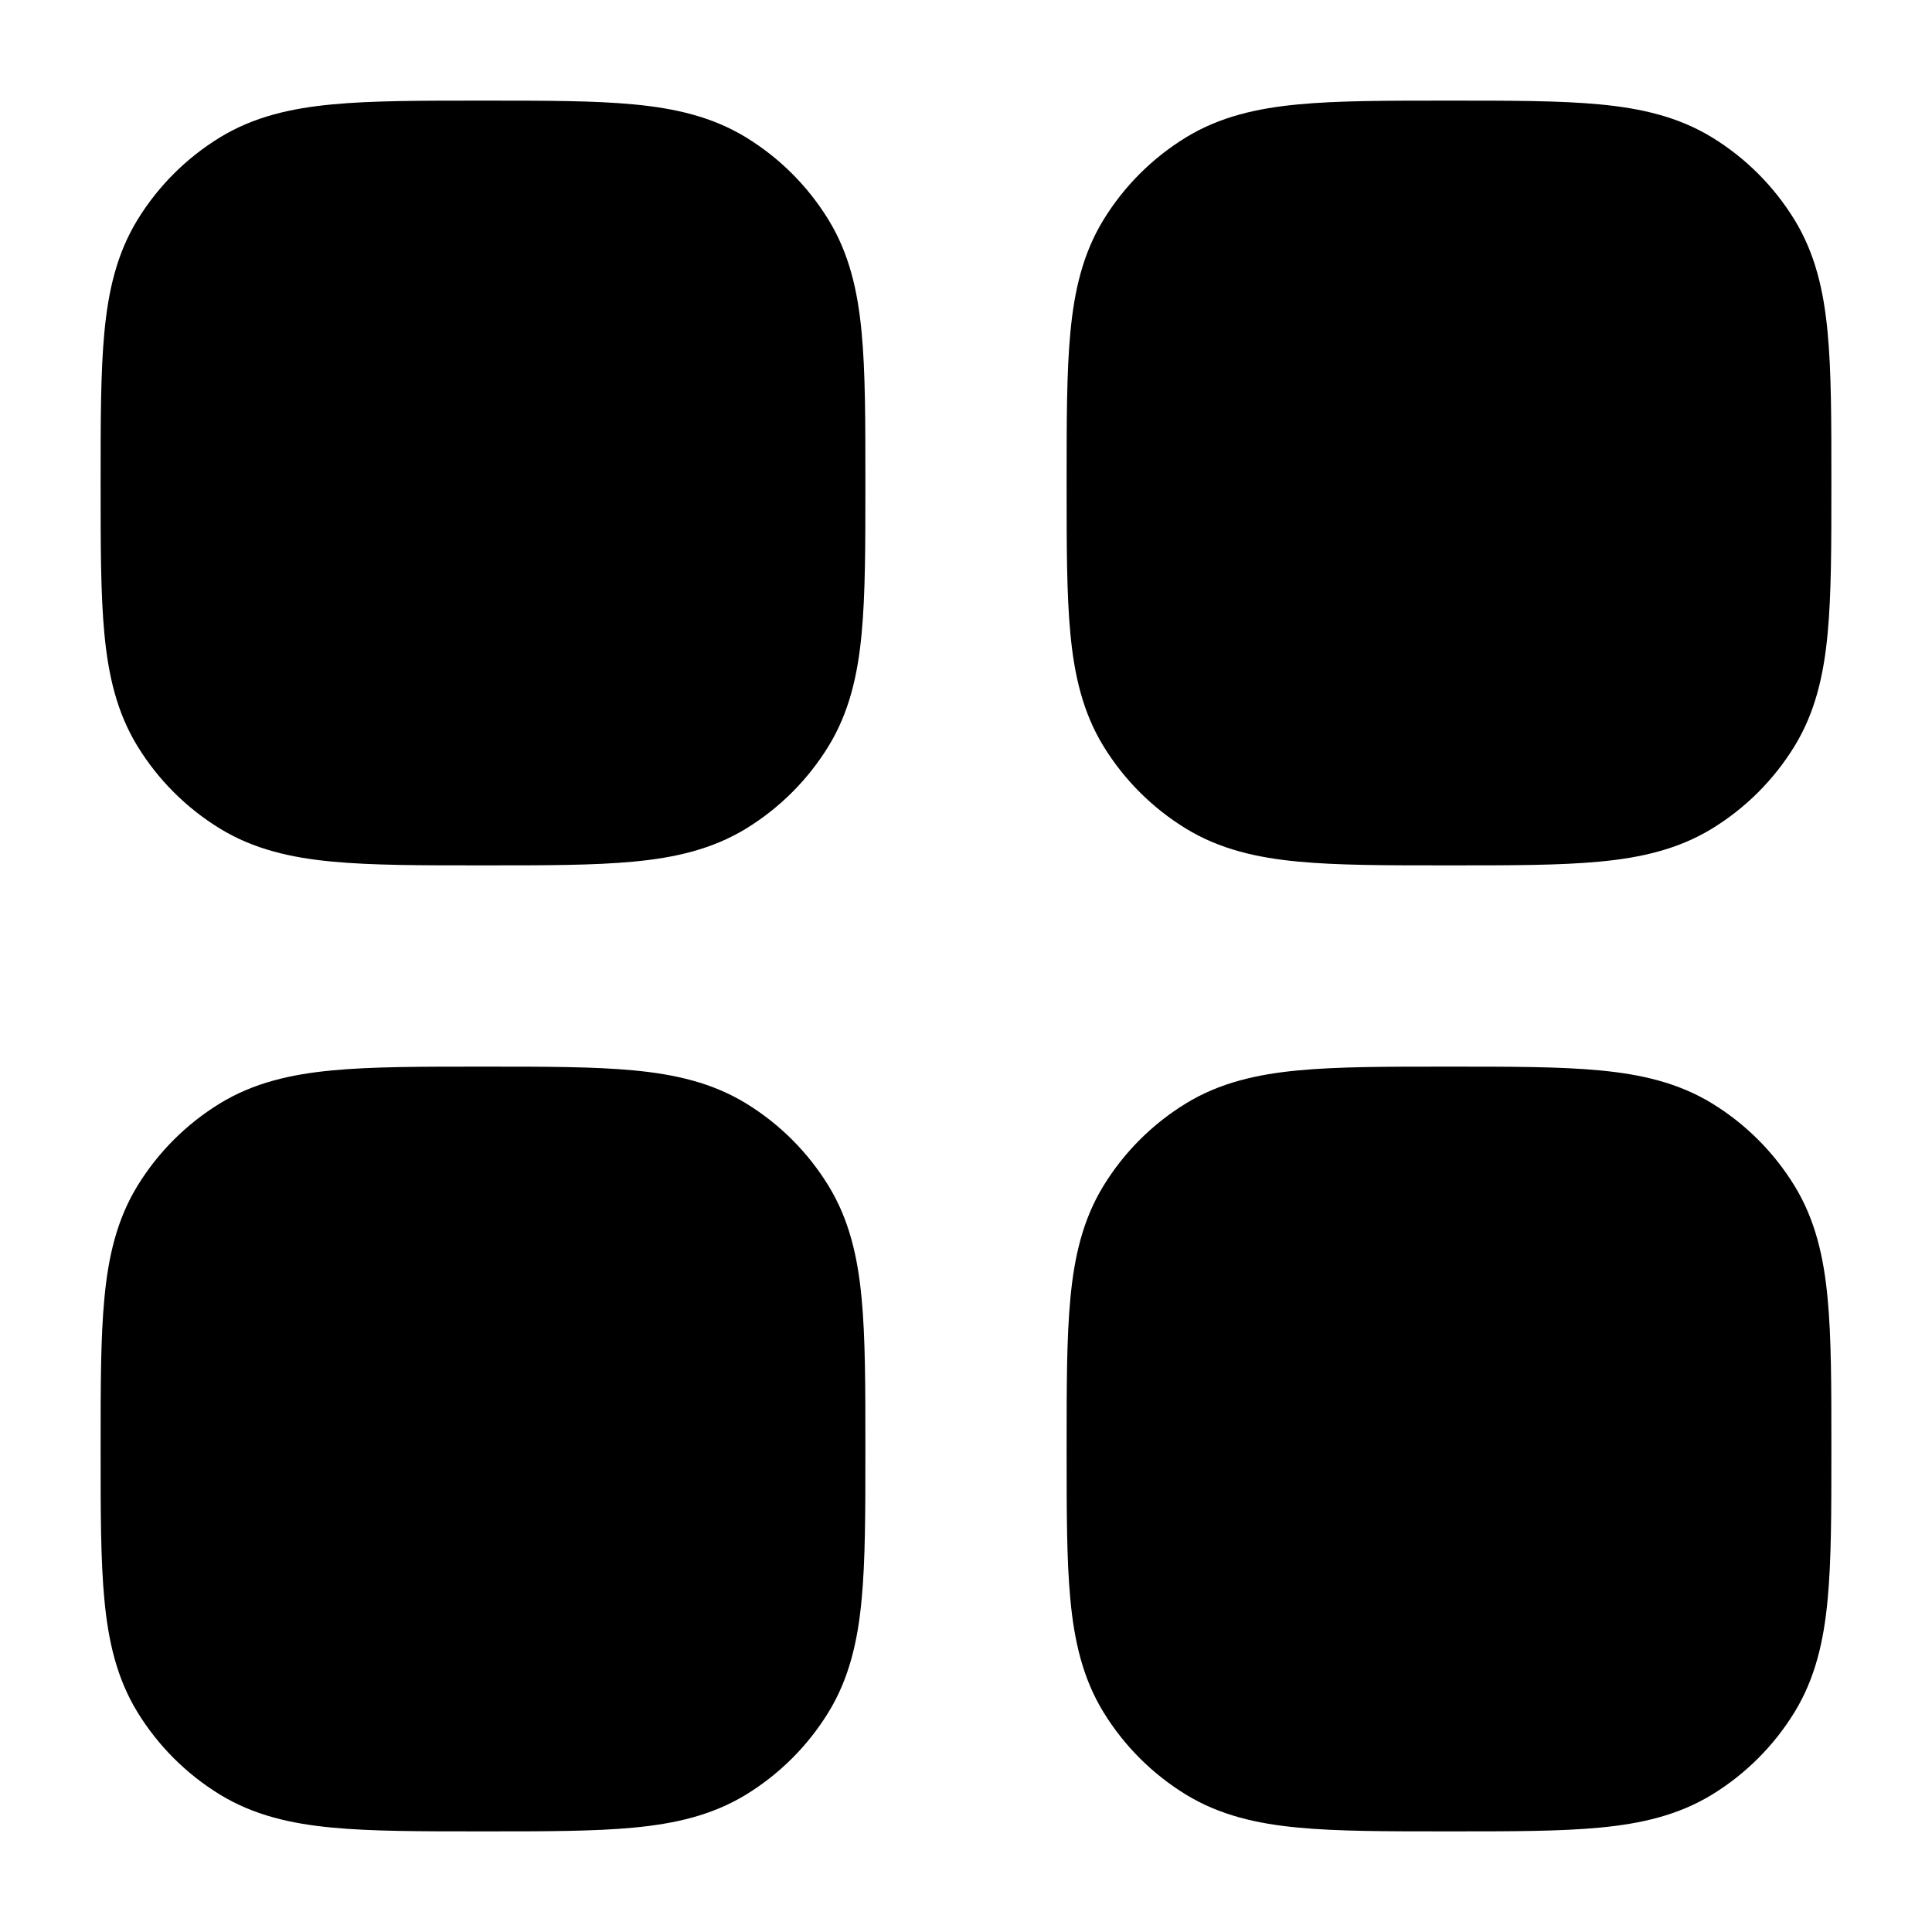
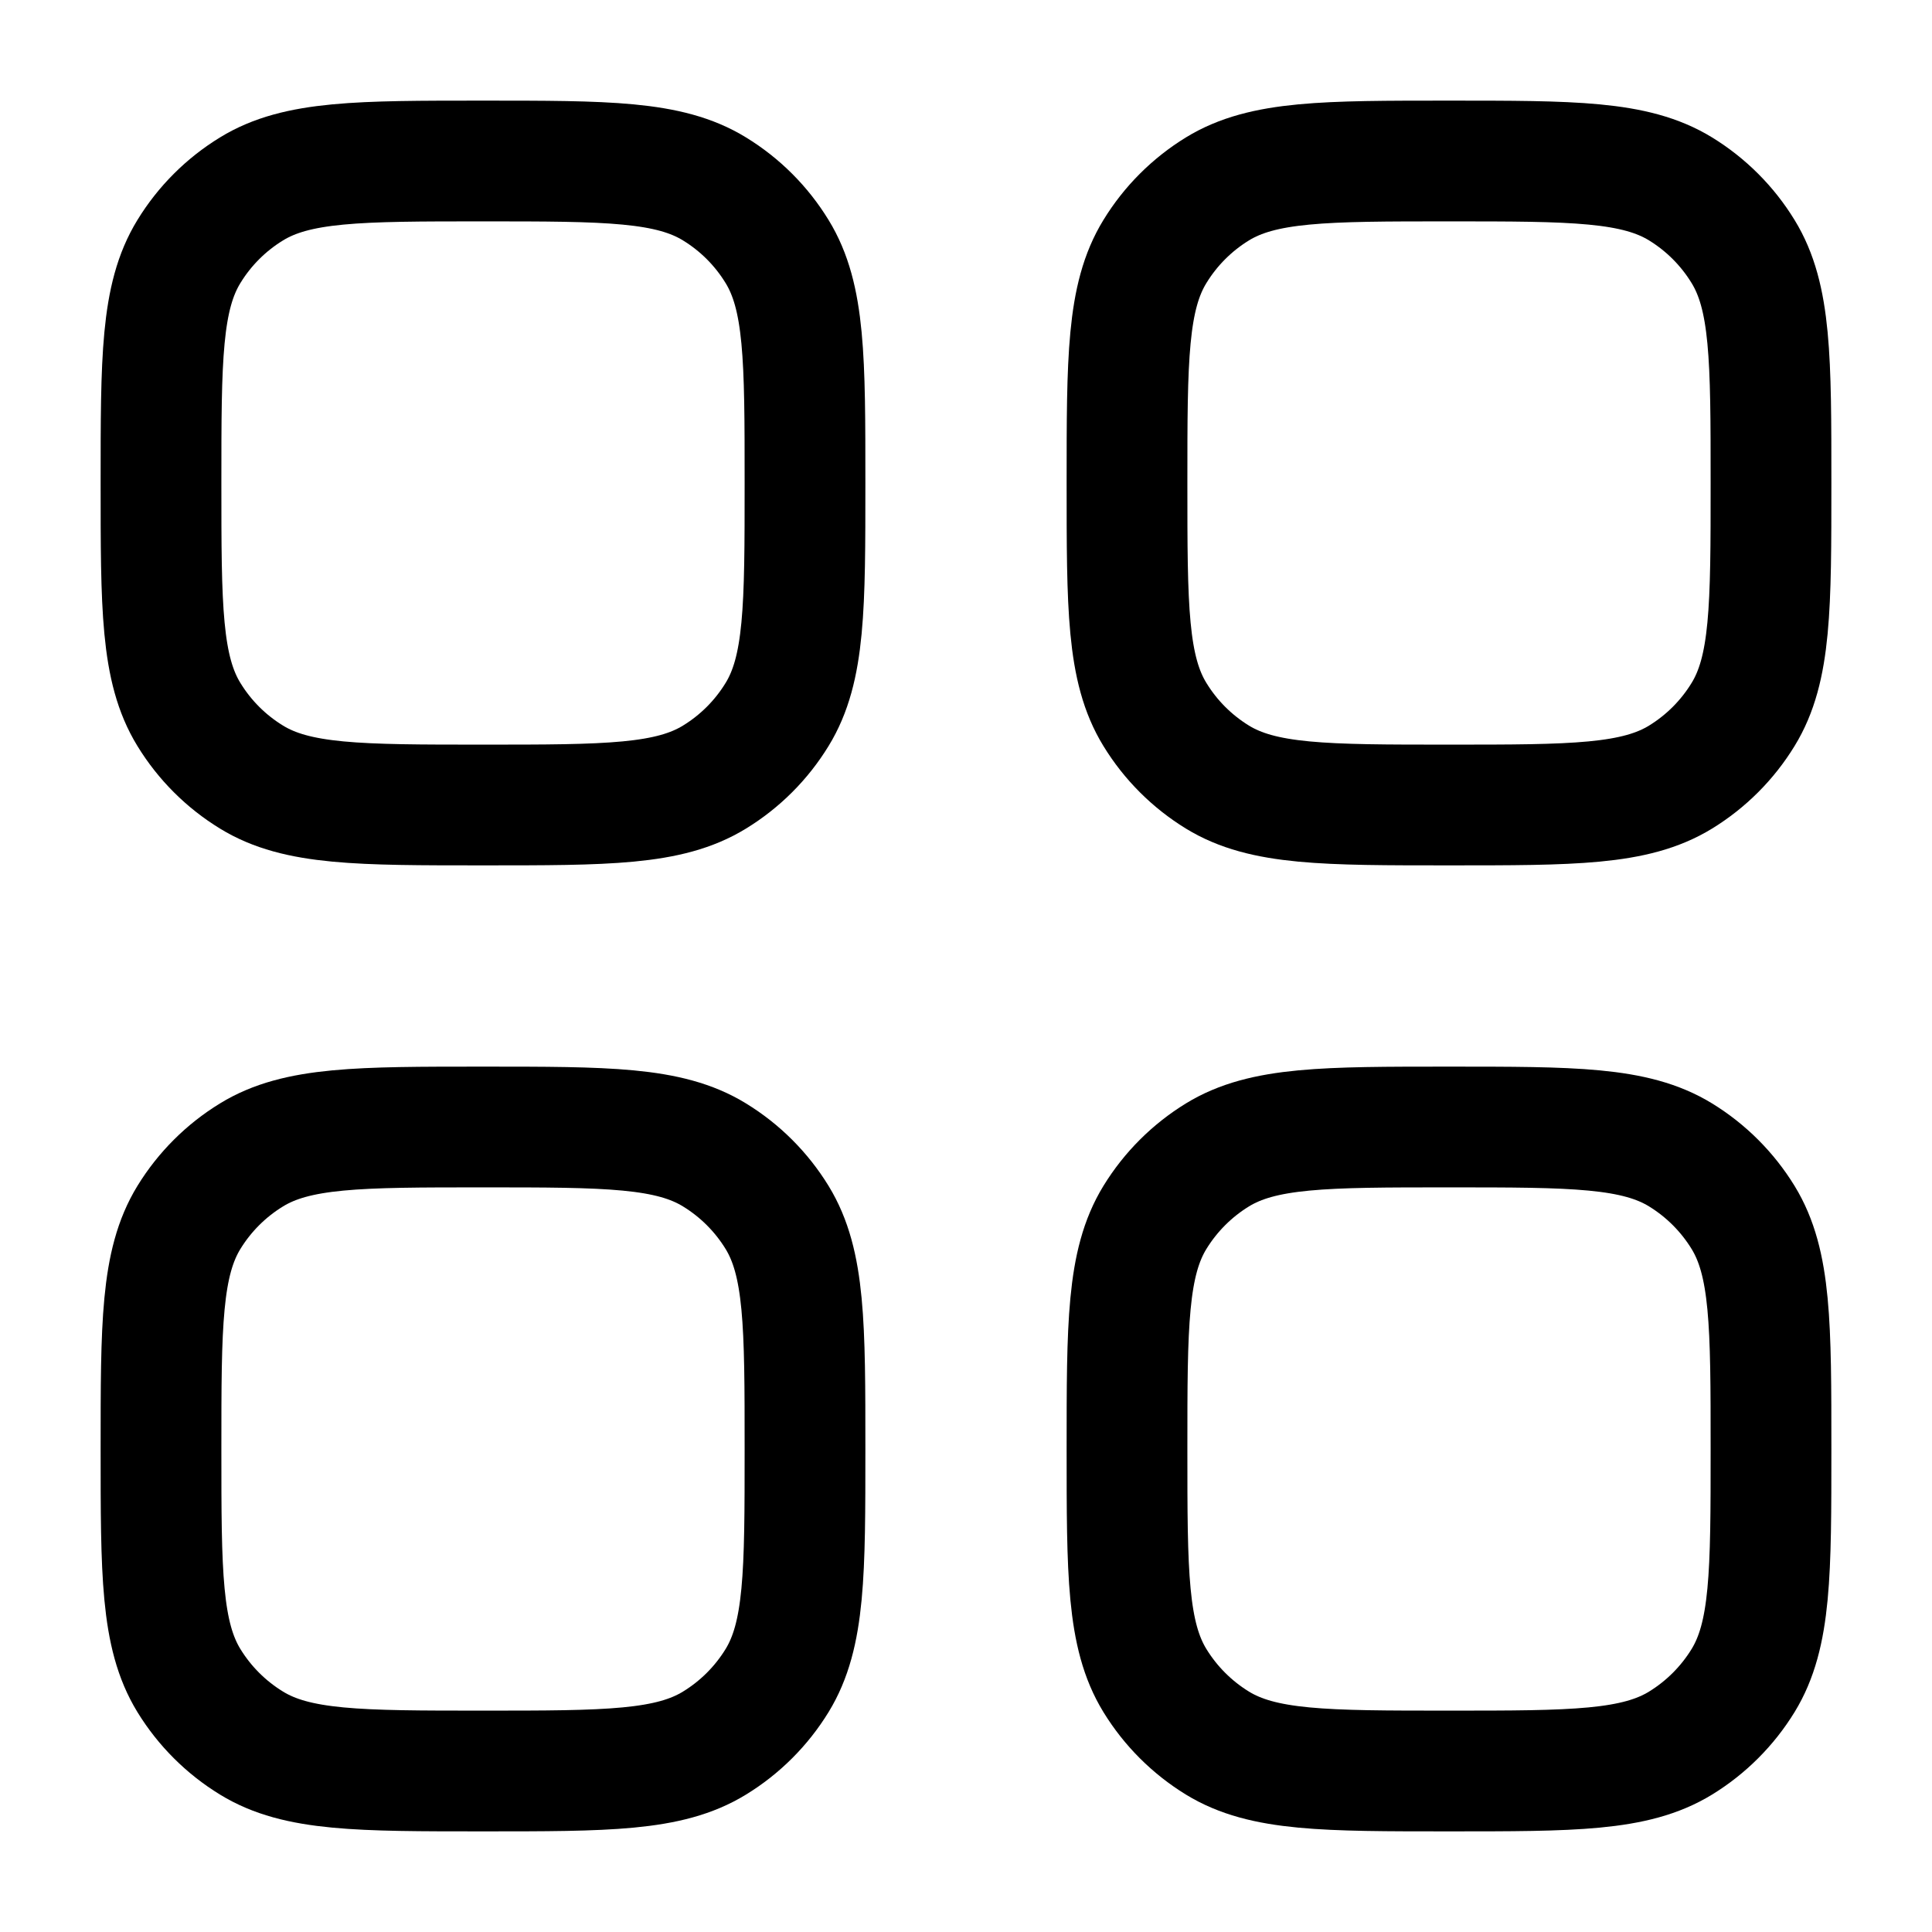
- <svg xmlns="http://www.w3.org/2000/svg" viewBox="0 0 24 24" fill="none">
-   <path d="M6.037 1.25C6.776 1.25 7.383 1.25 7.875 1.297C8.385 1.345 8.848 1.45 9.268 1.707C9.686 1.963 10.037 2.314 10.293 2.732C10.55 3.152 10.655 3.615 10.703 4.125C10.75 4.617 10.75 5.224 10.75 5.963V5.963V6.037V6.037C10.75 6.776 10.75 7.383 10.703 7.875C10.655 8.385 10.55 8.848 10.293 9.268C10.037 9.686 9.686 10.037 9.268 10.293C8.848 10.55 8.385 10.655 7.875 10.703C7.383 10.75 6.776 10.75 6.037 10.75H6.037H5.963H5.963C5.224 10.75 4.617 10.75 4.125 10.703C3.615 10.655 3.152 10.55 2.732 10.293C2.314 10.037 1.963 9.686 1.707 9.268C1.45 8.848 1.345 8.385 1.297 7.875C1.25 7.383 1.25 6.776 1.25 6.037V6.037V5.963V5.963C1.25 5.224 1.25 4.617 1.297 4.125C1.345 3.615 1.45 3.152 1.707 2.732C1.963 2.314 2.314 1.963 2.732 1.707C3.152 1.45 3.615 1.345 4.125 1.297C4.617 1.25 5.224 1.25 5.963 1.25H5.963H6.037H6.037Z" fill="currentColor" />
-   <path d="M6.037 13.25C6.776 13.25 7.383 13.25 7.875 13.297C8.385 13.345 8.848 13.45 9.268 13.707C9.686 13.963 10.037 14.314 10.293 14.732C10.55 15.152 10.655 15.615 10.703 16.125C10.75 16.617 10.75 17.224 10.75 17.963V17.963V18.037V18.037C10.75 18.776 10.75 19.383 10.703 19.875C10.655 20.385 10.55 20.848 10.293 21.268C10.037 21.686 9.686 22.037 9.268 22.293C8.848 22.55 8.385 22.655 7.875 22.703C7.383 22.75 6.776 22.75 6.037 22.75H6.037H5.963H5.963C5.224 22.75 4.617 22.75 4.125 22.703C3.615 22.655 3.152 22.55 2.732 22.293C2.314 22.037 1.963 21.686 1.707 21.268C1.45 20.848 1.345 20.385 1.297 19.875C1.25 19.383 1.25 18.776 1.25 18.037V18.037V17.963V17.963C1.25 17.224 1.25 16.617 1.297 16.125C1.345 15.615 1.45 15.152 1.707 14.732C1.963 14.314 2.314 13.963 2.732 13.707C3.152 13.45 3.615 13.345 4.125 13.297C4.617 13.25 5.224 13.25 5.963 13.25H5.963H6.037H6.037Z" fill="currentColor" />
-   <path d="M18.037 1.25C18.776 1.25 19.383 1.25 19.875 1.297C20.385 1.345 20.848 1.45 21.268 1.707C21.686 1.963 22.037 2.314 22.293 2.732C22.55 3.152 22.655 3.615 22.703 4.125C22.75 4.617 22.75 5.224 22.75 5.963V5.963V6.037V6.037C22.75 6.776 22.75 7.383 22.703 7.875C22.655 8.385 22.55 8.848 22.293 9.268C22.037 9.686 21.686 10.037 21.268 10.293C20.848 10.55 20.385 10.655 19.875 10.703C19.383 10.75 18.776 10.75 18.037 10.75H18.037H17.963H17.963C17.224 10.75 16.617 10.75 16.125 10.703C15.615 10.655 15.152 10.55 14.732 10.293C14.314 10.037 13.963 9.686 13.707 9.268C13.45 8.848 13.345 8.385 13.297 7.875C13.25 7.383 13.25 6.776 13.25 6.037V6.037V5.963V5.963C13.25 5.224 13.25 4.617 13.297 4.125C13.345 3.615 13.45 3.152 13.707 2.732C13.963 2.314 14.314 1.963 14.732 1.707C15.152 1.45 15.615 1.345 16.125 1.297C16.617 1.25 17.224 1.25 17.963 1.25H17.963H18.037H18.037Z" fill="currentColor" />
-   <path d="M18.037 13.25C18.776 13.25 19.383 13.25 19.875 13.297C20.385 13.345 20.848 13.45 21.268 13.707C21.686 13.963 22.037 14.314 22.293 14.732C22.55 15.152 22.655 15.615 22.703 16.125C22.75 16.617 22.75 17.224 22.75 17.963V17.963V18.037V18.037C22.75 18.776 22.75 19.383 22.703 19.875C22.655 20.385 22.55 20.848 22.293 21.268C22.037 21.686 21.686 22.037 21.268 22.293C20.848 22.55 20.385 22.655 19.875 22.703C19.383 22.75 18.776 22.75 18.037 22.75H18.037H17.963H17.963C17.224 22.75 16.617 22.75 16.125 22.703C15.615 22.655 15.152 22.55 14.732 22.293C14.314 22.037 13.963 21.686 13.707 21.268C13.45 20.848 13.345 20.385 13.297 19.875C13.25 19.383 13.25 18.776 13.25 18.037V18.037V17.963V17.963C13.25 17.224 13.25 16.617 13.297 16.125C13.345 15.615 13.45 15.152 13.707 14.732C13.963 14.314 14.314 13.963 14.732 13.707C15.152 13.45 15.615 13.345 16.125 13.297C16.617 13.25 17.224 13.25 17.963 13.25H17.963H18.037H18.037Z" fill="currentColor" />
+ <svg xmlns="http://www.w3.org/2000/svg" width="24" height="24" viewBox="0 0 24 24" fill="none">
+   <path d="M2 18C2 16.46 2 15.689 2.347 15.123C2.541 14.807 2.807 14.541 3.124 14.347C3.689 14 4.46 14 6 14C7.54 14 8.311 14 8.876 14.347C9.193 14.541 9.459 14.807 9.653 15.123C10 15.689 10 16.46 10 18C10 19.54 10 20.311 9.653 20.877C9.459 21.193 9.193 21.459 8.876 21.653C8.311 22 7.54 22 6 22C4.46 22 3.689 22 3.124 21.653C2.807 21.459 2.541 21.193 2.347 20.877C2 20.311 2 19.54 2 18Z" stroke="currentColor" stroke-width="1.5" />
+   <path d="M14 18C14 16.46 14 15.689 14.347 15.123C14.541 14.807 14.807 14.541 15.123 14.347C15.689 14 16.46 14 18 14C19.54 14 20.311 14 20.877 14.347C21.193 14.541 21.459 14.807 21.653 15.123C22 15.689 22 16.46 22 18C22 19.54 22 20.311 21.653 20.877C21.459 21.193 21.193 21.459 20.877 21.653C20.311 22 19.54 22 18 22C16.46 22 15.689 22 15.123 21.653C14.807 21.459 14.541 21.193 14.347 20.877C14 20.311 14 19.54 14 18Z" stroke="currentColor" stroke-width="1.5" />
+   <path d="M2 6C2 4.46 2 3.689 2.347 3.124C2.541 2.807 2.807 2.541 3.124 2.347C3.689 2 4.46 2 6 2C7.54 2 8.311 2 8.876 2.347C9.193 2.541 9.459 2.807 9.653 3.124C10 3.689 10 4.46 10 6C10 7.54 10 8.311 9.653 8.876C9.459 9.193 9.193 9.459 8.876 9.653C8.311 10 7.54 10 6 10C4.46 10 3.689 10 3.124 9.653C2.807 9.459 2.541 9.193 2.347 8.876C2 8.311 2 7.54 2 6Z" stroke="currentColor" stroke-width="1.5" />
+   <path d="M14 6C14 4.46 14 3.689 14.347 3.124C14.541 2.807 14.807 2.541 15.123 2.347C15.689 2 16.46 2 18 2C19.54 2 20.311 2 20.877 2.347C21.193 2.541 21.459 2.807 21.653 3.124C22 3.689 22 4.46 22 6C22 7.54 22 8.311 21.653 8.876C21.459 9.193 21.193 9.459 20.877 9.653C20.311 10 19.54 10 18 10C16.46 10 15.689 10 15.123 9.653C14.807 9.459 14.541 9.193 14.347 8.876C14 8.311 14 7.54 14 6Z" stroke="currentColor" stroke-width="1.5" />
</svg>
